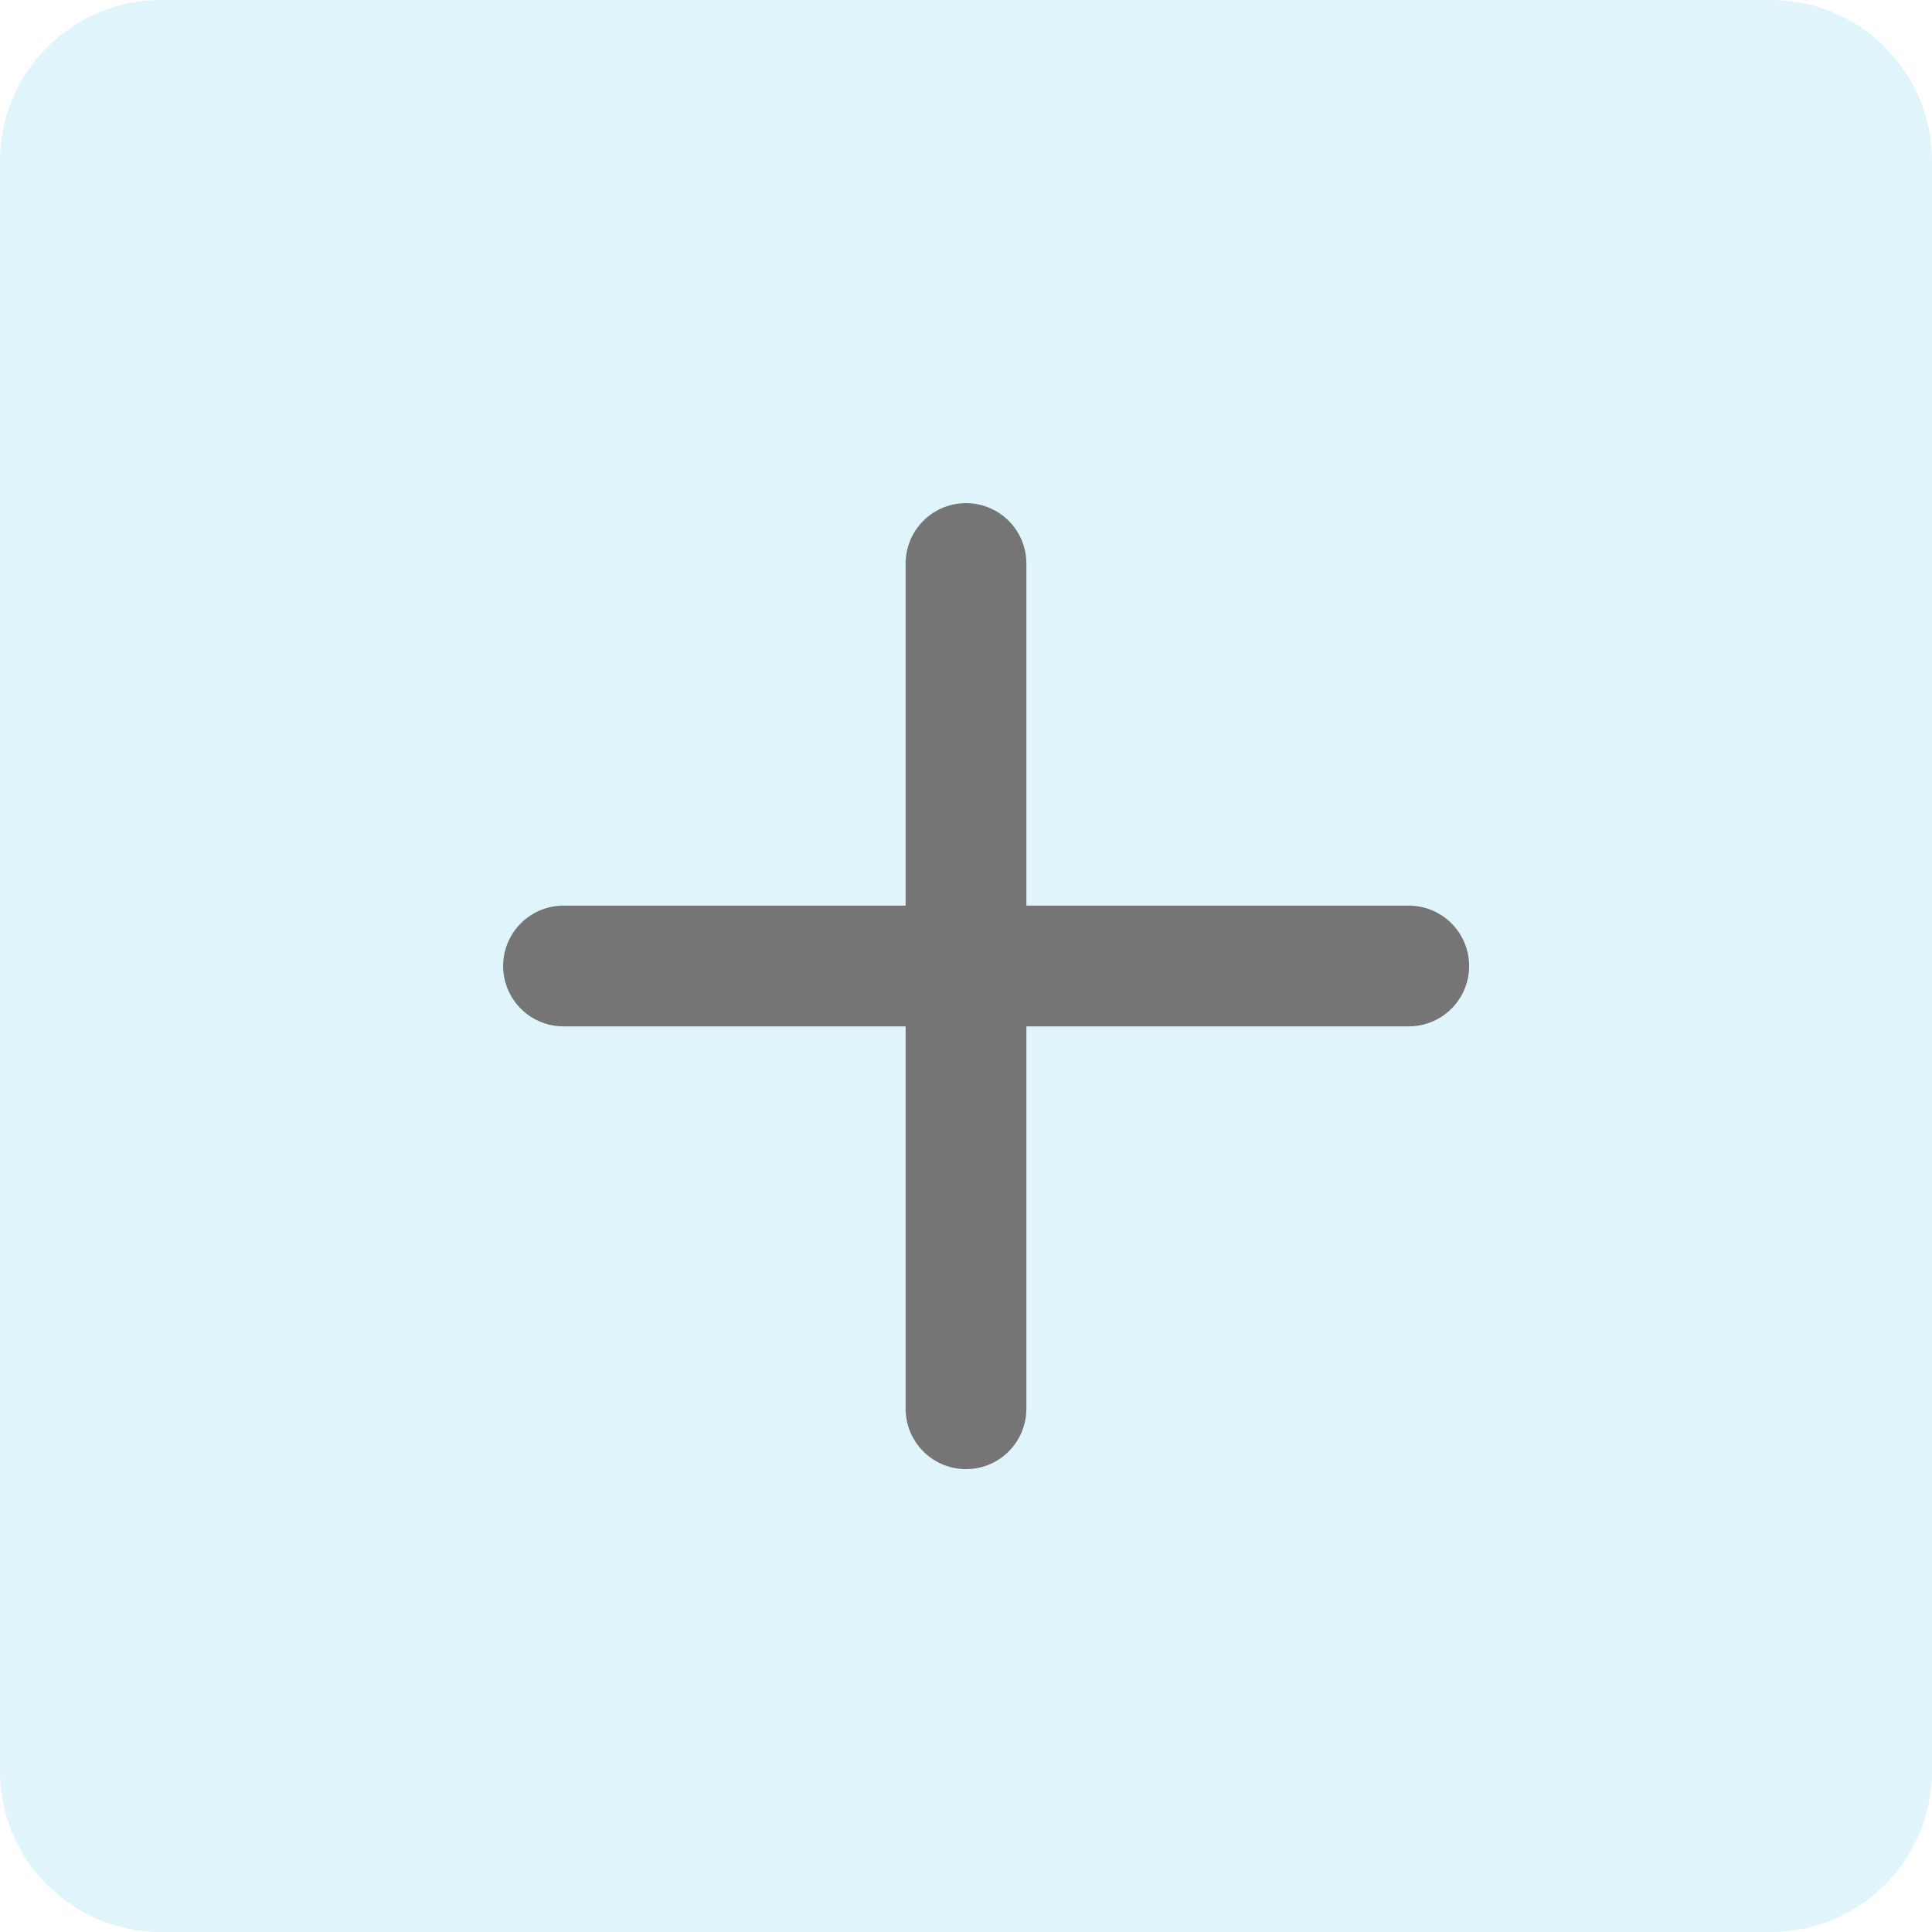
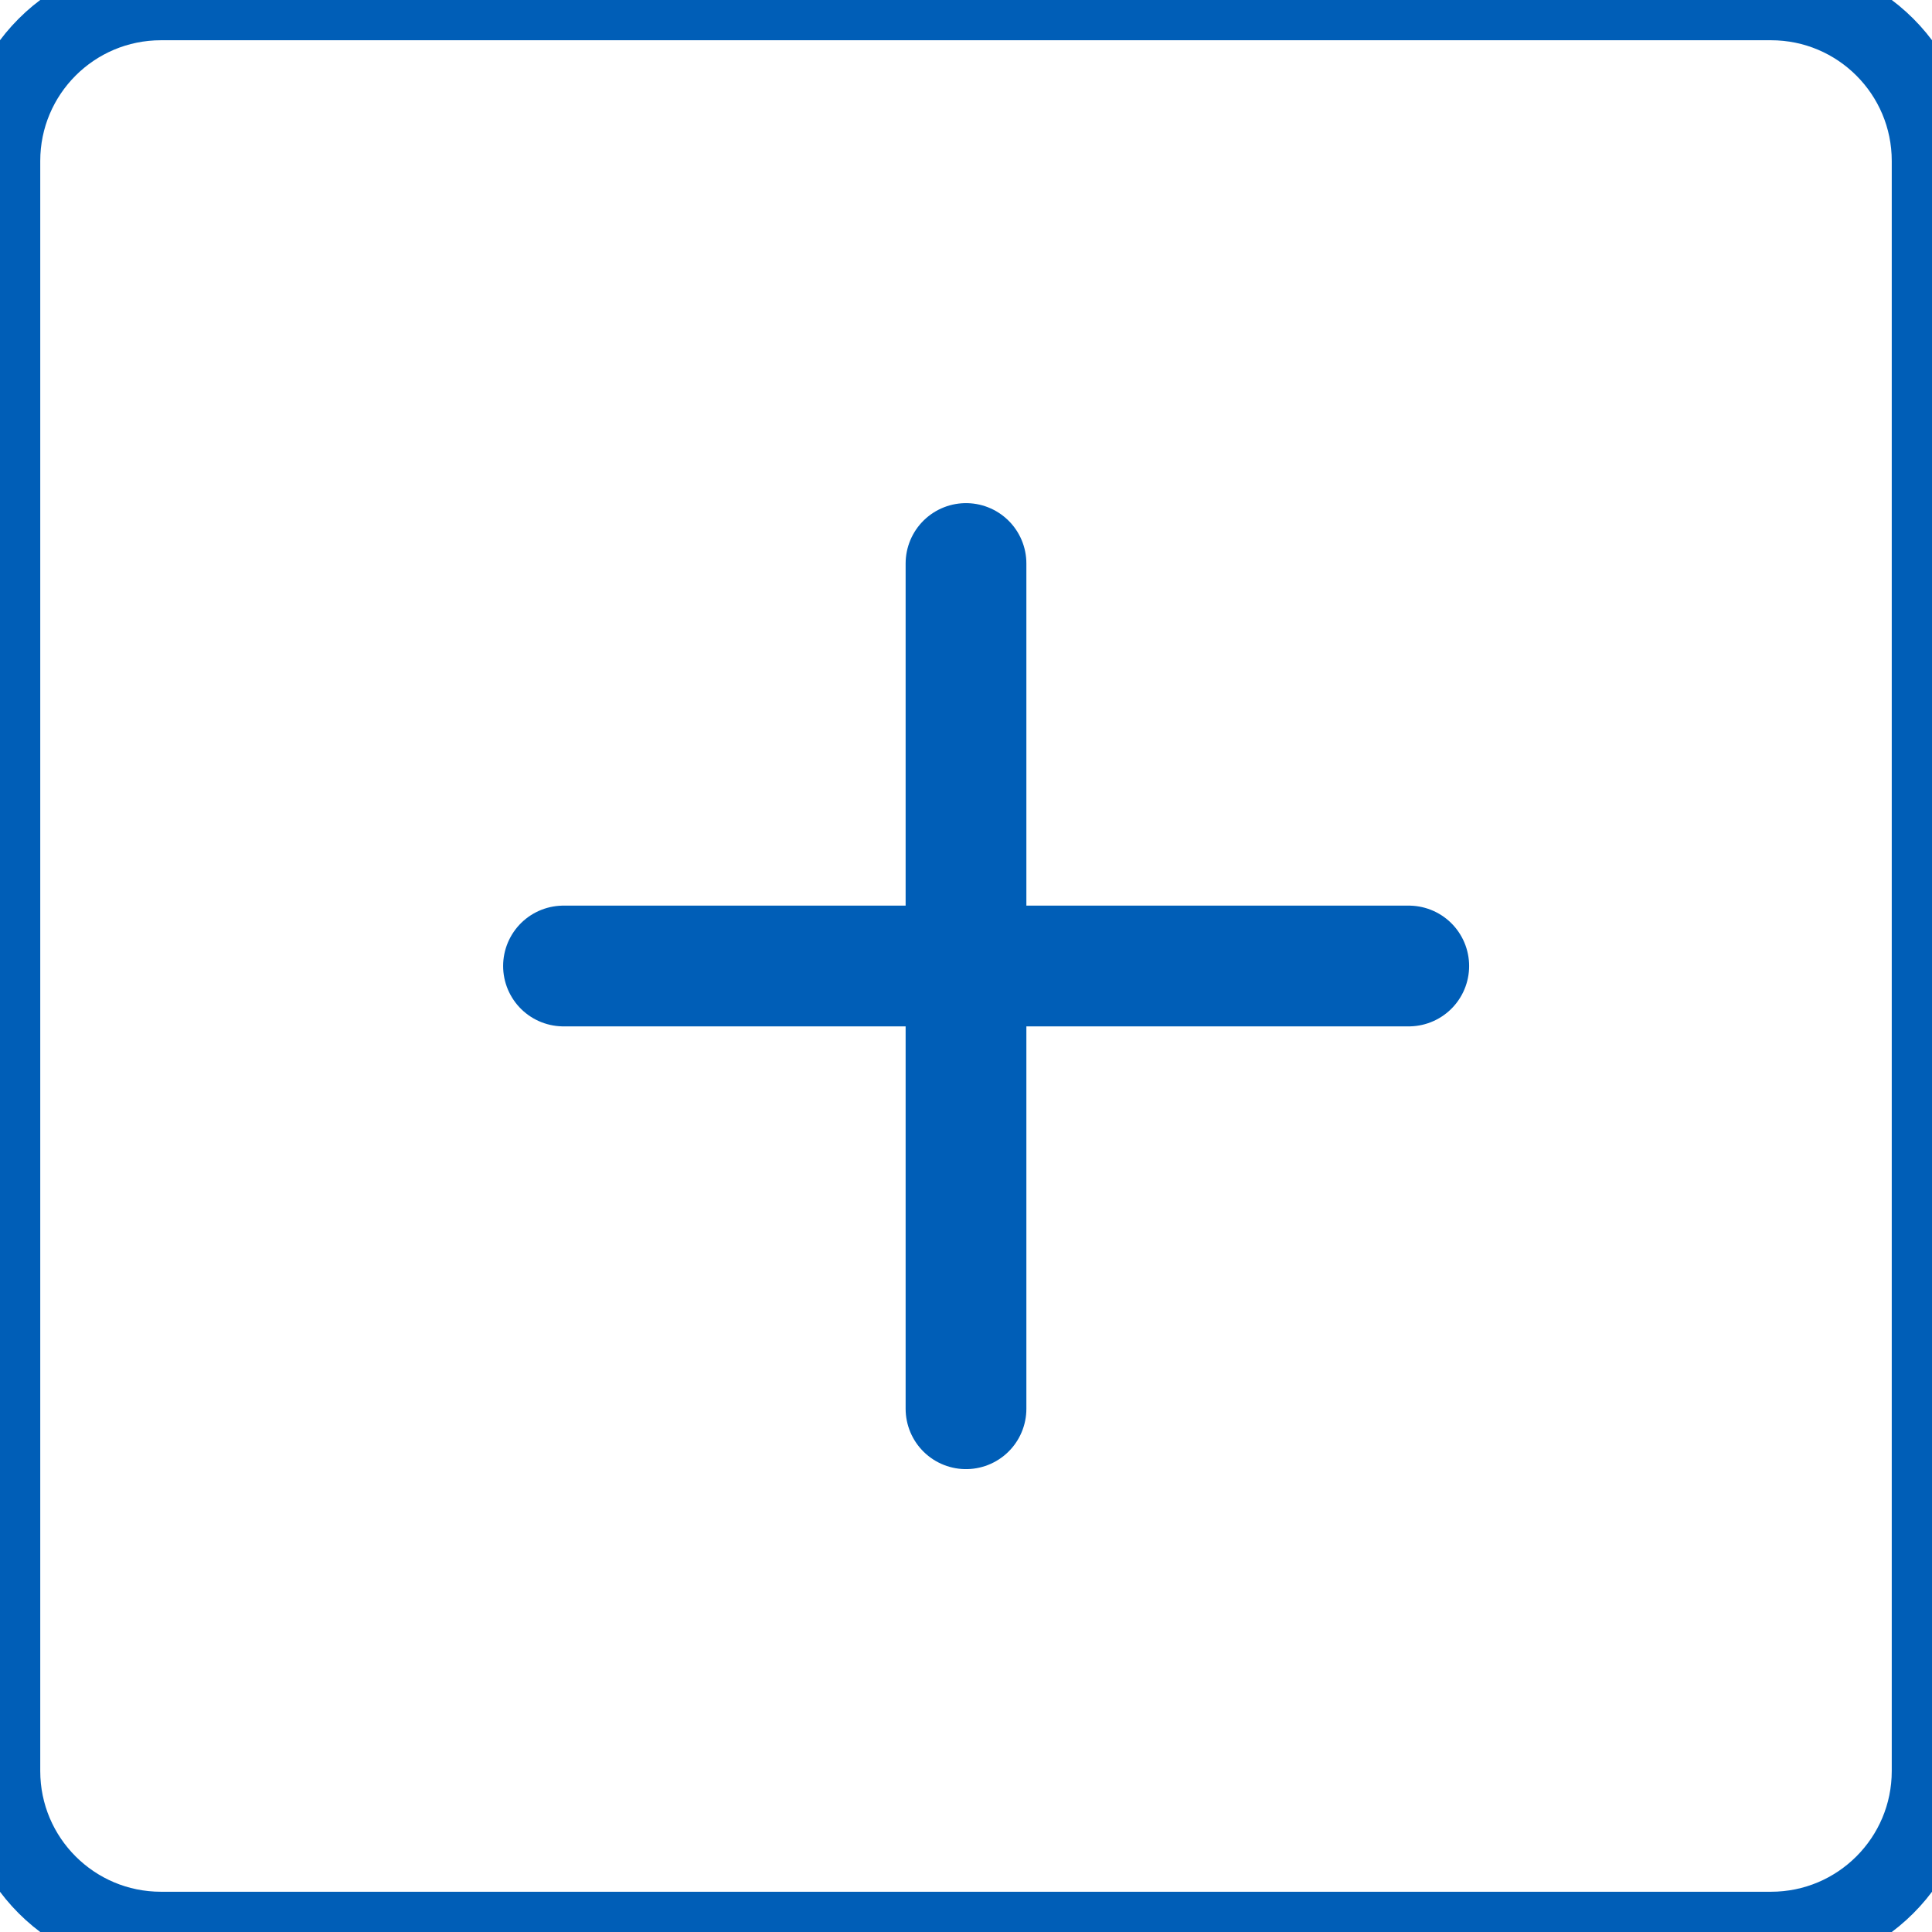
<svg xmlns="http://www.w3.org/2000/svg" width="24" height="24" viewBox="0 0 24 24" fill="none">
-   <path d="M0 2C0 0.895 0.895 0 2 0H22C23.105 0 24 0.895 24 2V22C24 23.105 23.105 24 22 24H2C0.895 24 0 23.105 0 22V2Z" fill="#E0F4FC" />
-   <path d="M12 7V17.5" stroke="#757575" stroke-width="1.5" stroke-linecap="round" />
-   <path d="M7 12H17.5" stroke="#757575" stroke-width="1.5" stroke-linecap="round" />
+   <path d="M0 2C0 0.895 0.895 0 2 0H22C23.105 0 24 0.895 24 2V22C24 23.105 23.105 24 22 24H2C0.895 24 0 23.105 0 22V2Z" stroke="#005eb7" fill="transparent" />
+   <path d="M12 7V17.5" stroke="#005eb7" stroke-width="1.5" stroke-linecap="round" />
+   <path d="M7 12H17.5" stroke="#005eb7" stroke-width="1.5" stroke-linecap="round" />
</svg>
